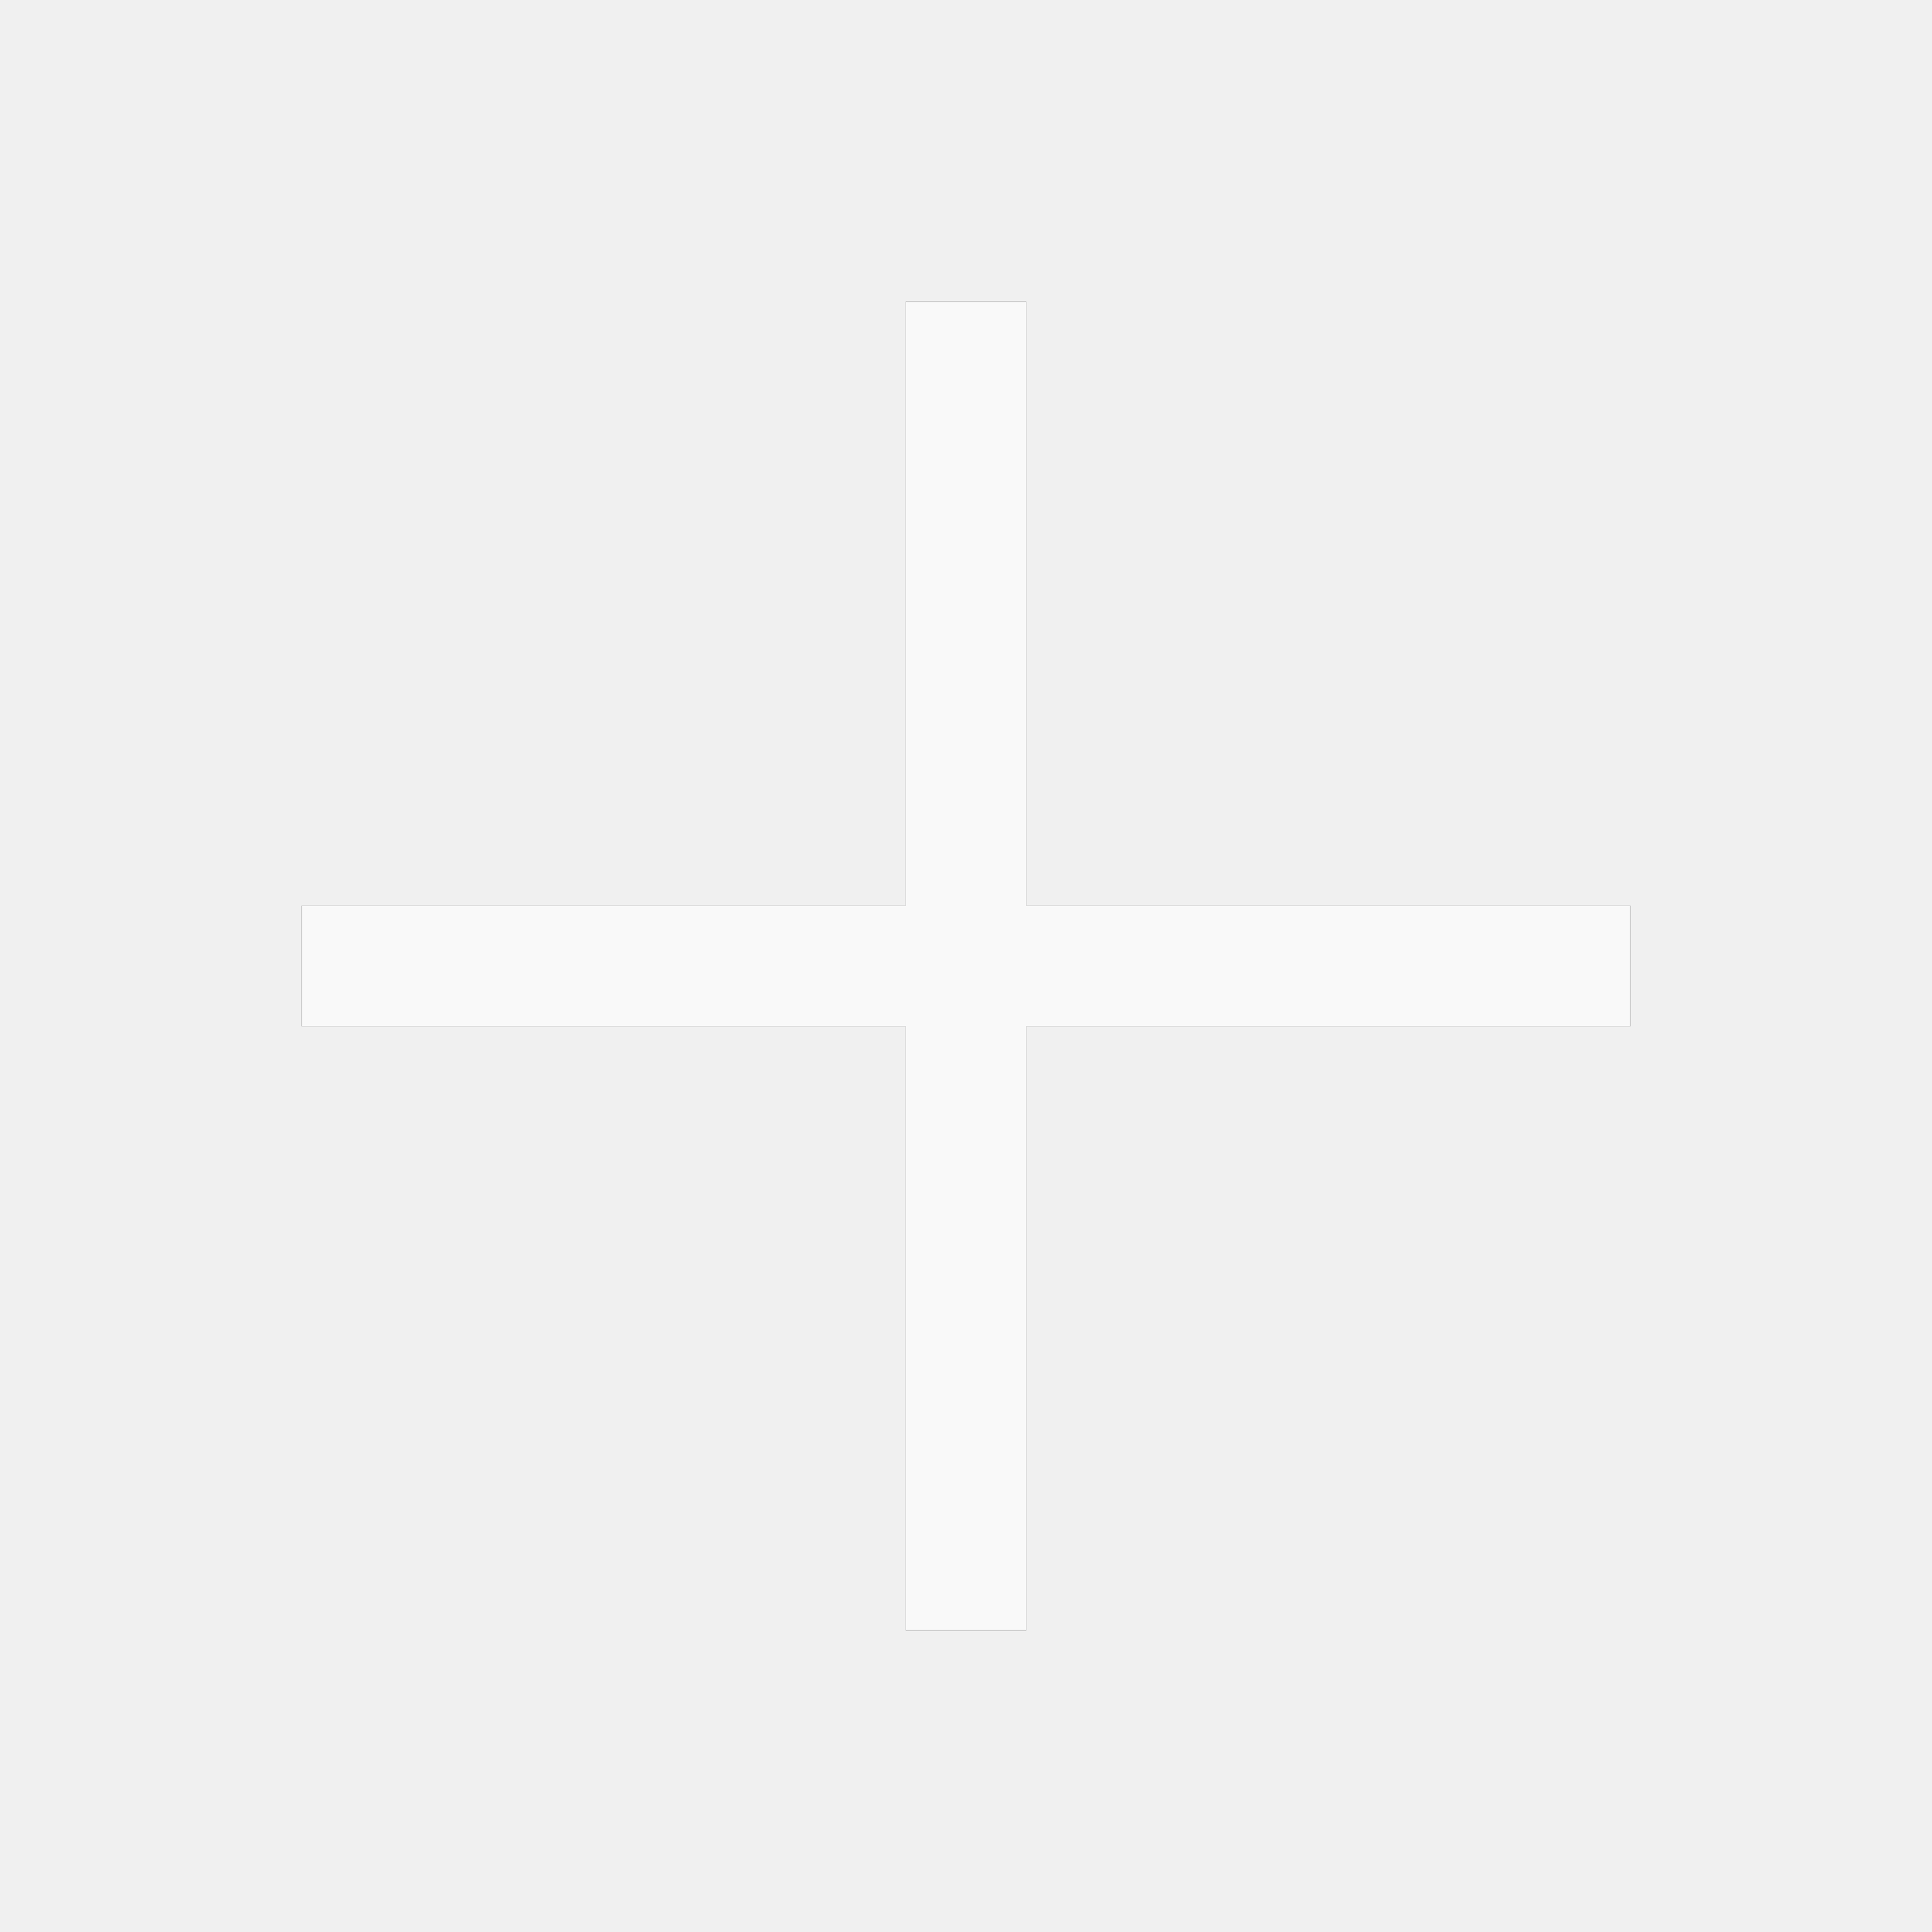
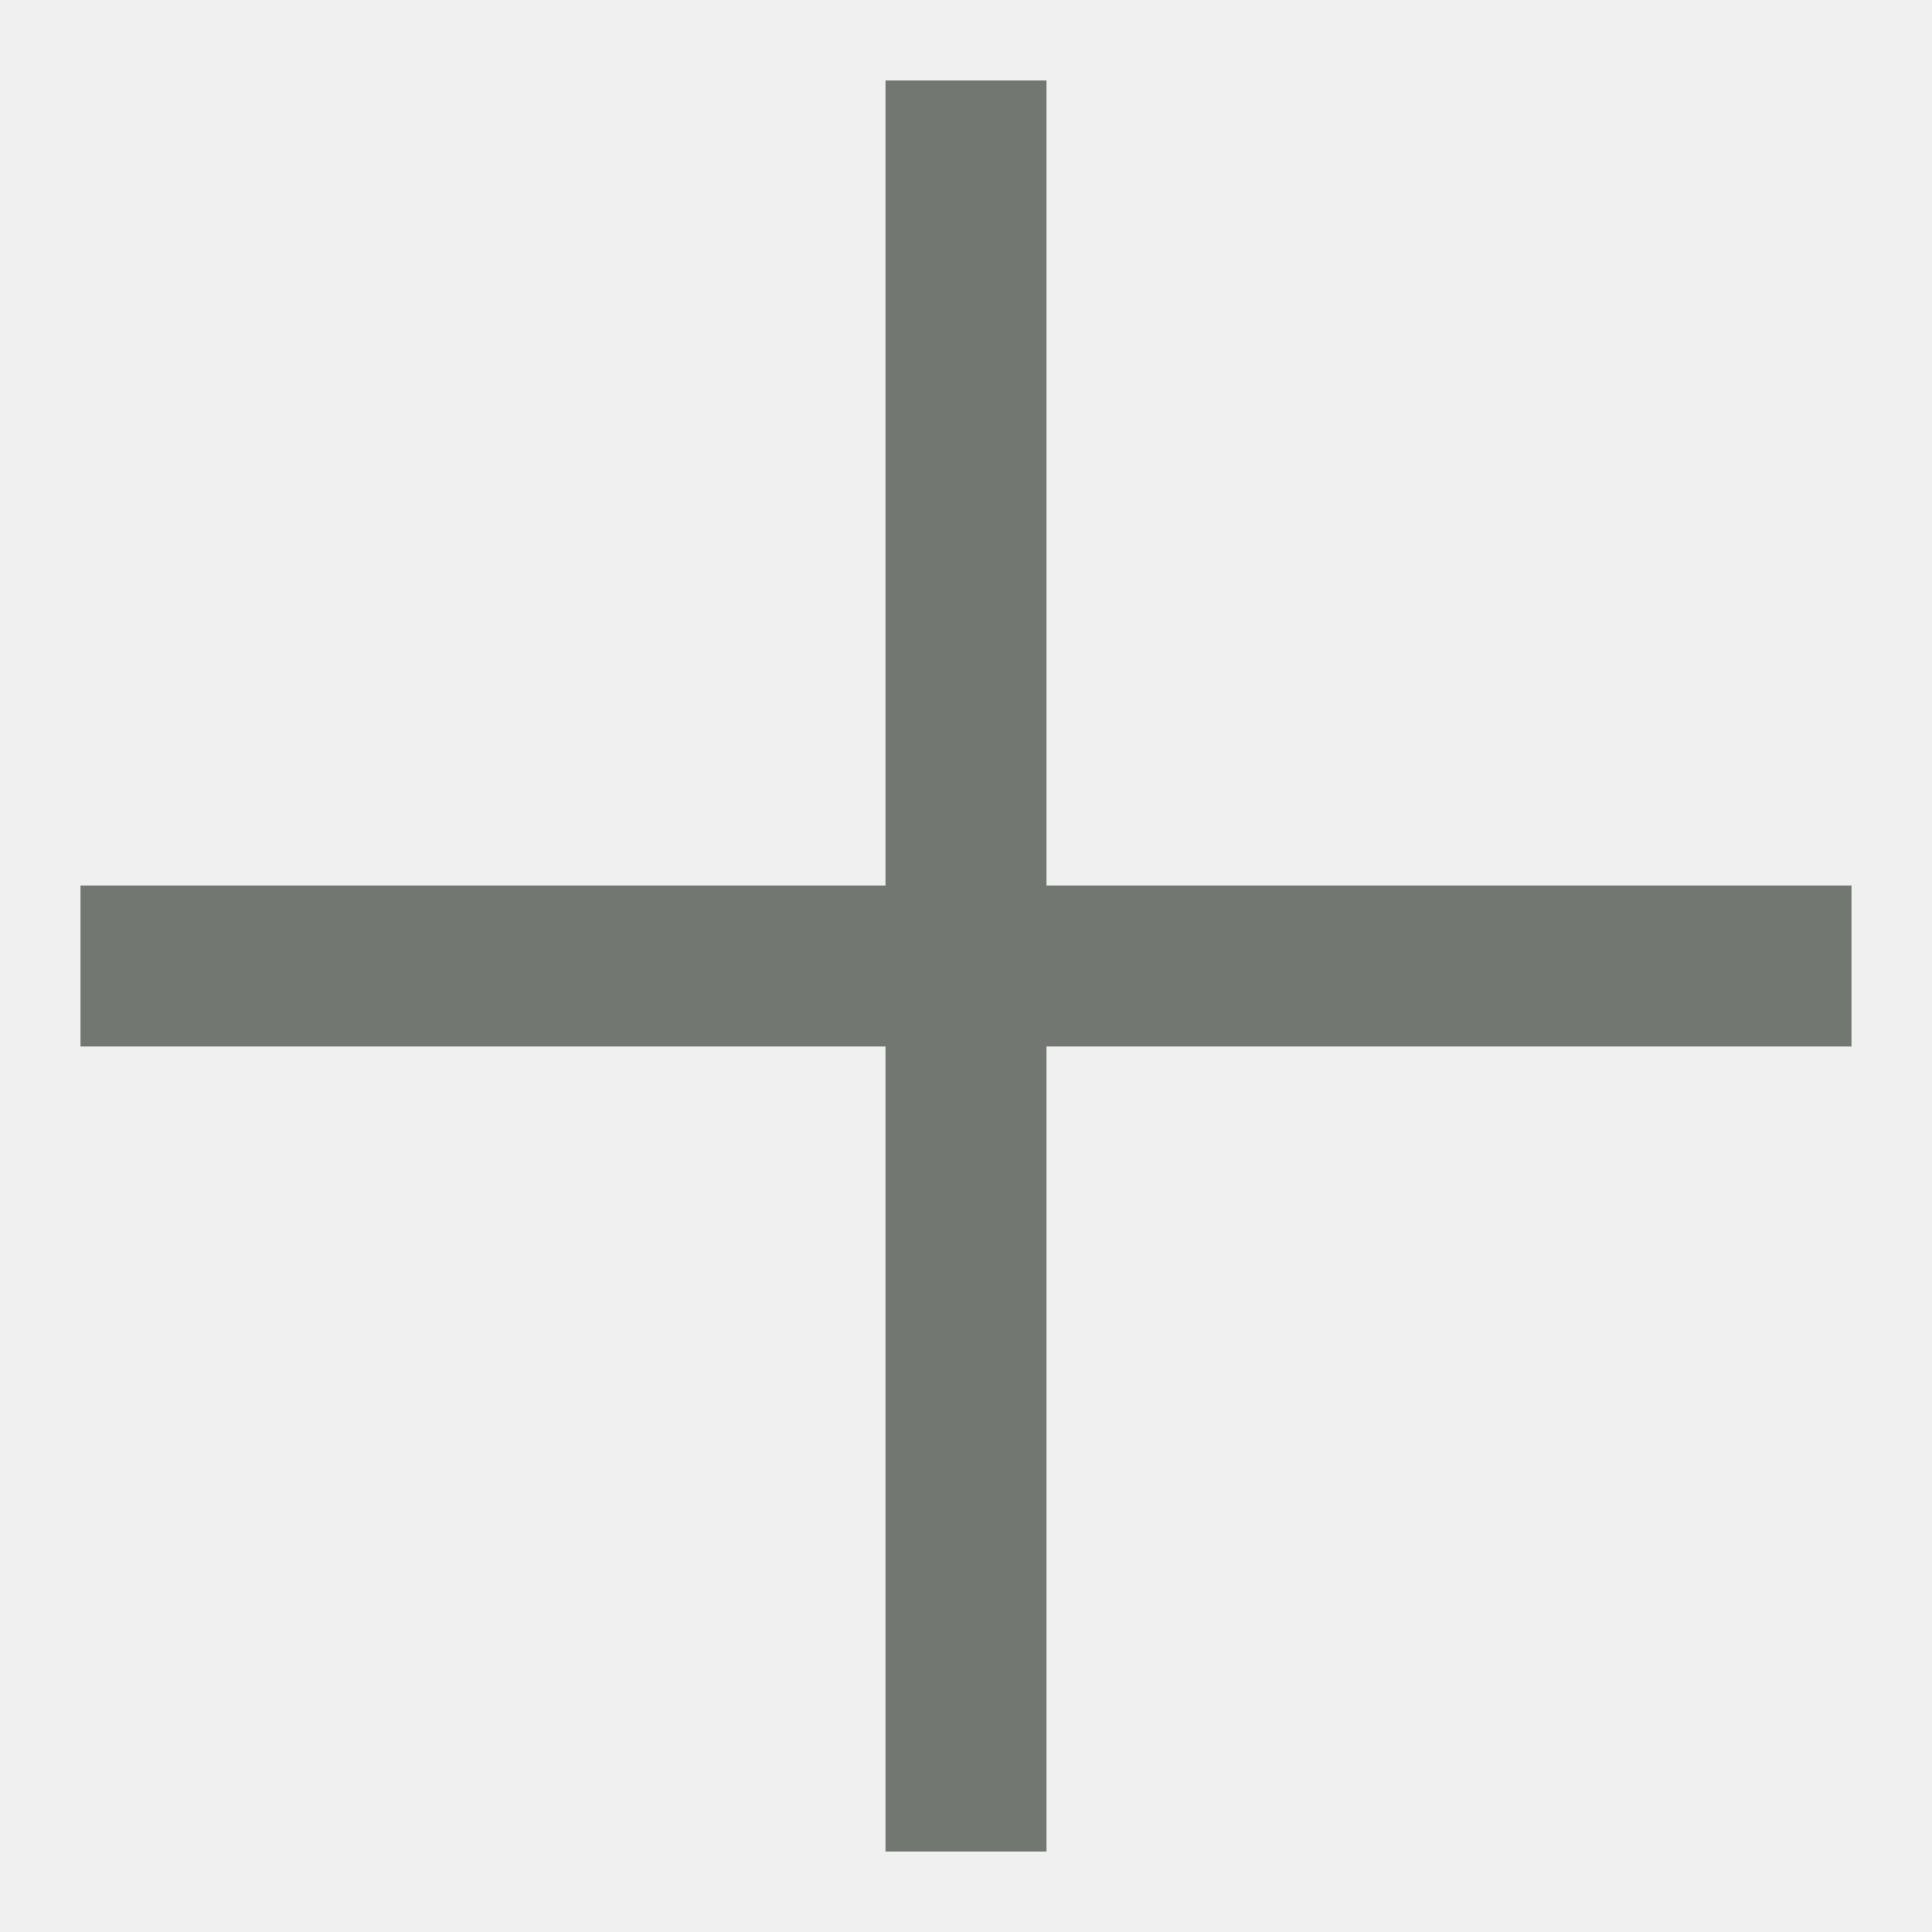
- <svg xmlns="http://www.w3.org/2000/svg" width="24" height="24" viewBox="0 0 24 24" fill="none">
-   <rect width="24" height="24" fill="white" fill-opacity="0.01" style="mix-blend-mode:multiply" />
-   <mask id="path-1-inside-1_3336_7803" fill="white">
-     <path d="M12.75 11.25V3.75H11.25V11.25H3.75V12.75H11.25V20.25H12.75V12.75H20.25V11.25H12.75Z" />
-   </mask>
-   <path d="M12.75 11.25V3.75H11.25V11.25H3.75V12.75H11.25V20.25H12.75V12.75H20.25V11.25H12.75Z" fill="#161616" />
-   <path d="M12.75 11.25H11.25V12.75H12.75V11.25ZM12.75 3.75H14.25V2.25H12.75V3.75ZM11.25 3.75V2.25H9.75V3.75H11.25ZM11.25 11.25V12.75H12.75V11.25H11.25ZM3.75 11.25V9.75H2.25V11.25H3.75ZM3.75 12.75H2.25V14.25H3.75V12.75ZM11.25 12.75H12.75V11.25H11.25V12.75ZM11.25 20.25H9.75V21.75H11.25V20.25ZM12.75 20.25V21.75H14.25V20.25H12.75ZM12.75 12.75V11.25H11.25V12.75H12.75ZM20.25 12.75V14.25H21.75V12.75H20.25ZM20.25 11.25H21.75V9.75H20.25V11.25ZM14.25 11.25V3.75H11.25V11.25H14.25ZM12.75 2.25H11.25V5.25H12.75V2.25ZM9.75 3.75V11.25H12.75V3.75H9.75ZM11.25 9.75H3.75V12.75H11.25V9.75ZM2.25 11.25V12.75H5.25V11.25H2.25ZM3.75 14.25H11.25V11.25H3.75V14.25ZM9.75 12.75V20.25H12.75V12.75H9.75ZM11.25 21.75H12.75V18.75H11.25V21.75ZM14.25 20.25V12.75H11.25V20.25H14.25ZM12.75 14.25H20.25V11.25H12.75V14.25ZM21.75 12.75V11.25H18.75V12.75H21.75ZM20.25 9.75H12.75V12.75H20.25V9.75Z" fill="#F9F9F9" mask="url(#path-1-inside-1_3336_7803)" />
+ <svg xmlns="http://www.w3.org/2000/svg" width="18" height="18" viewBox="0 0 18 18" fill="none">
+   <path d="M9.75 8.25V0.75H8.25V8.25H0.75V9.75H8.25V17.25H9.75V9.75H17.25V8.25H9.75Z" fill="#727772" />
</svg>
